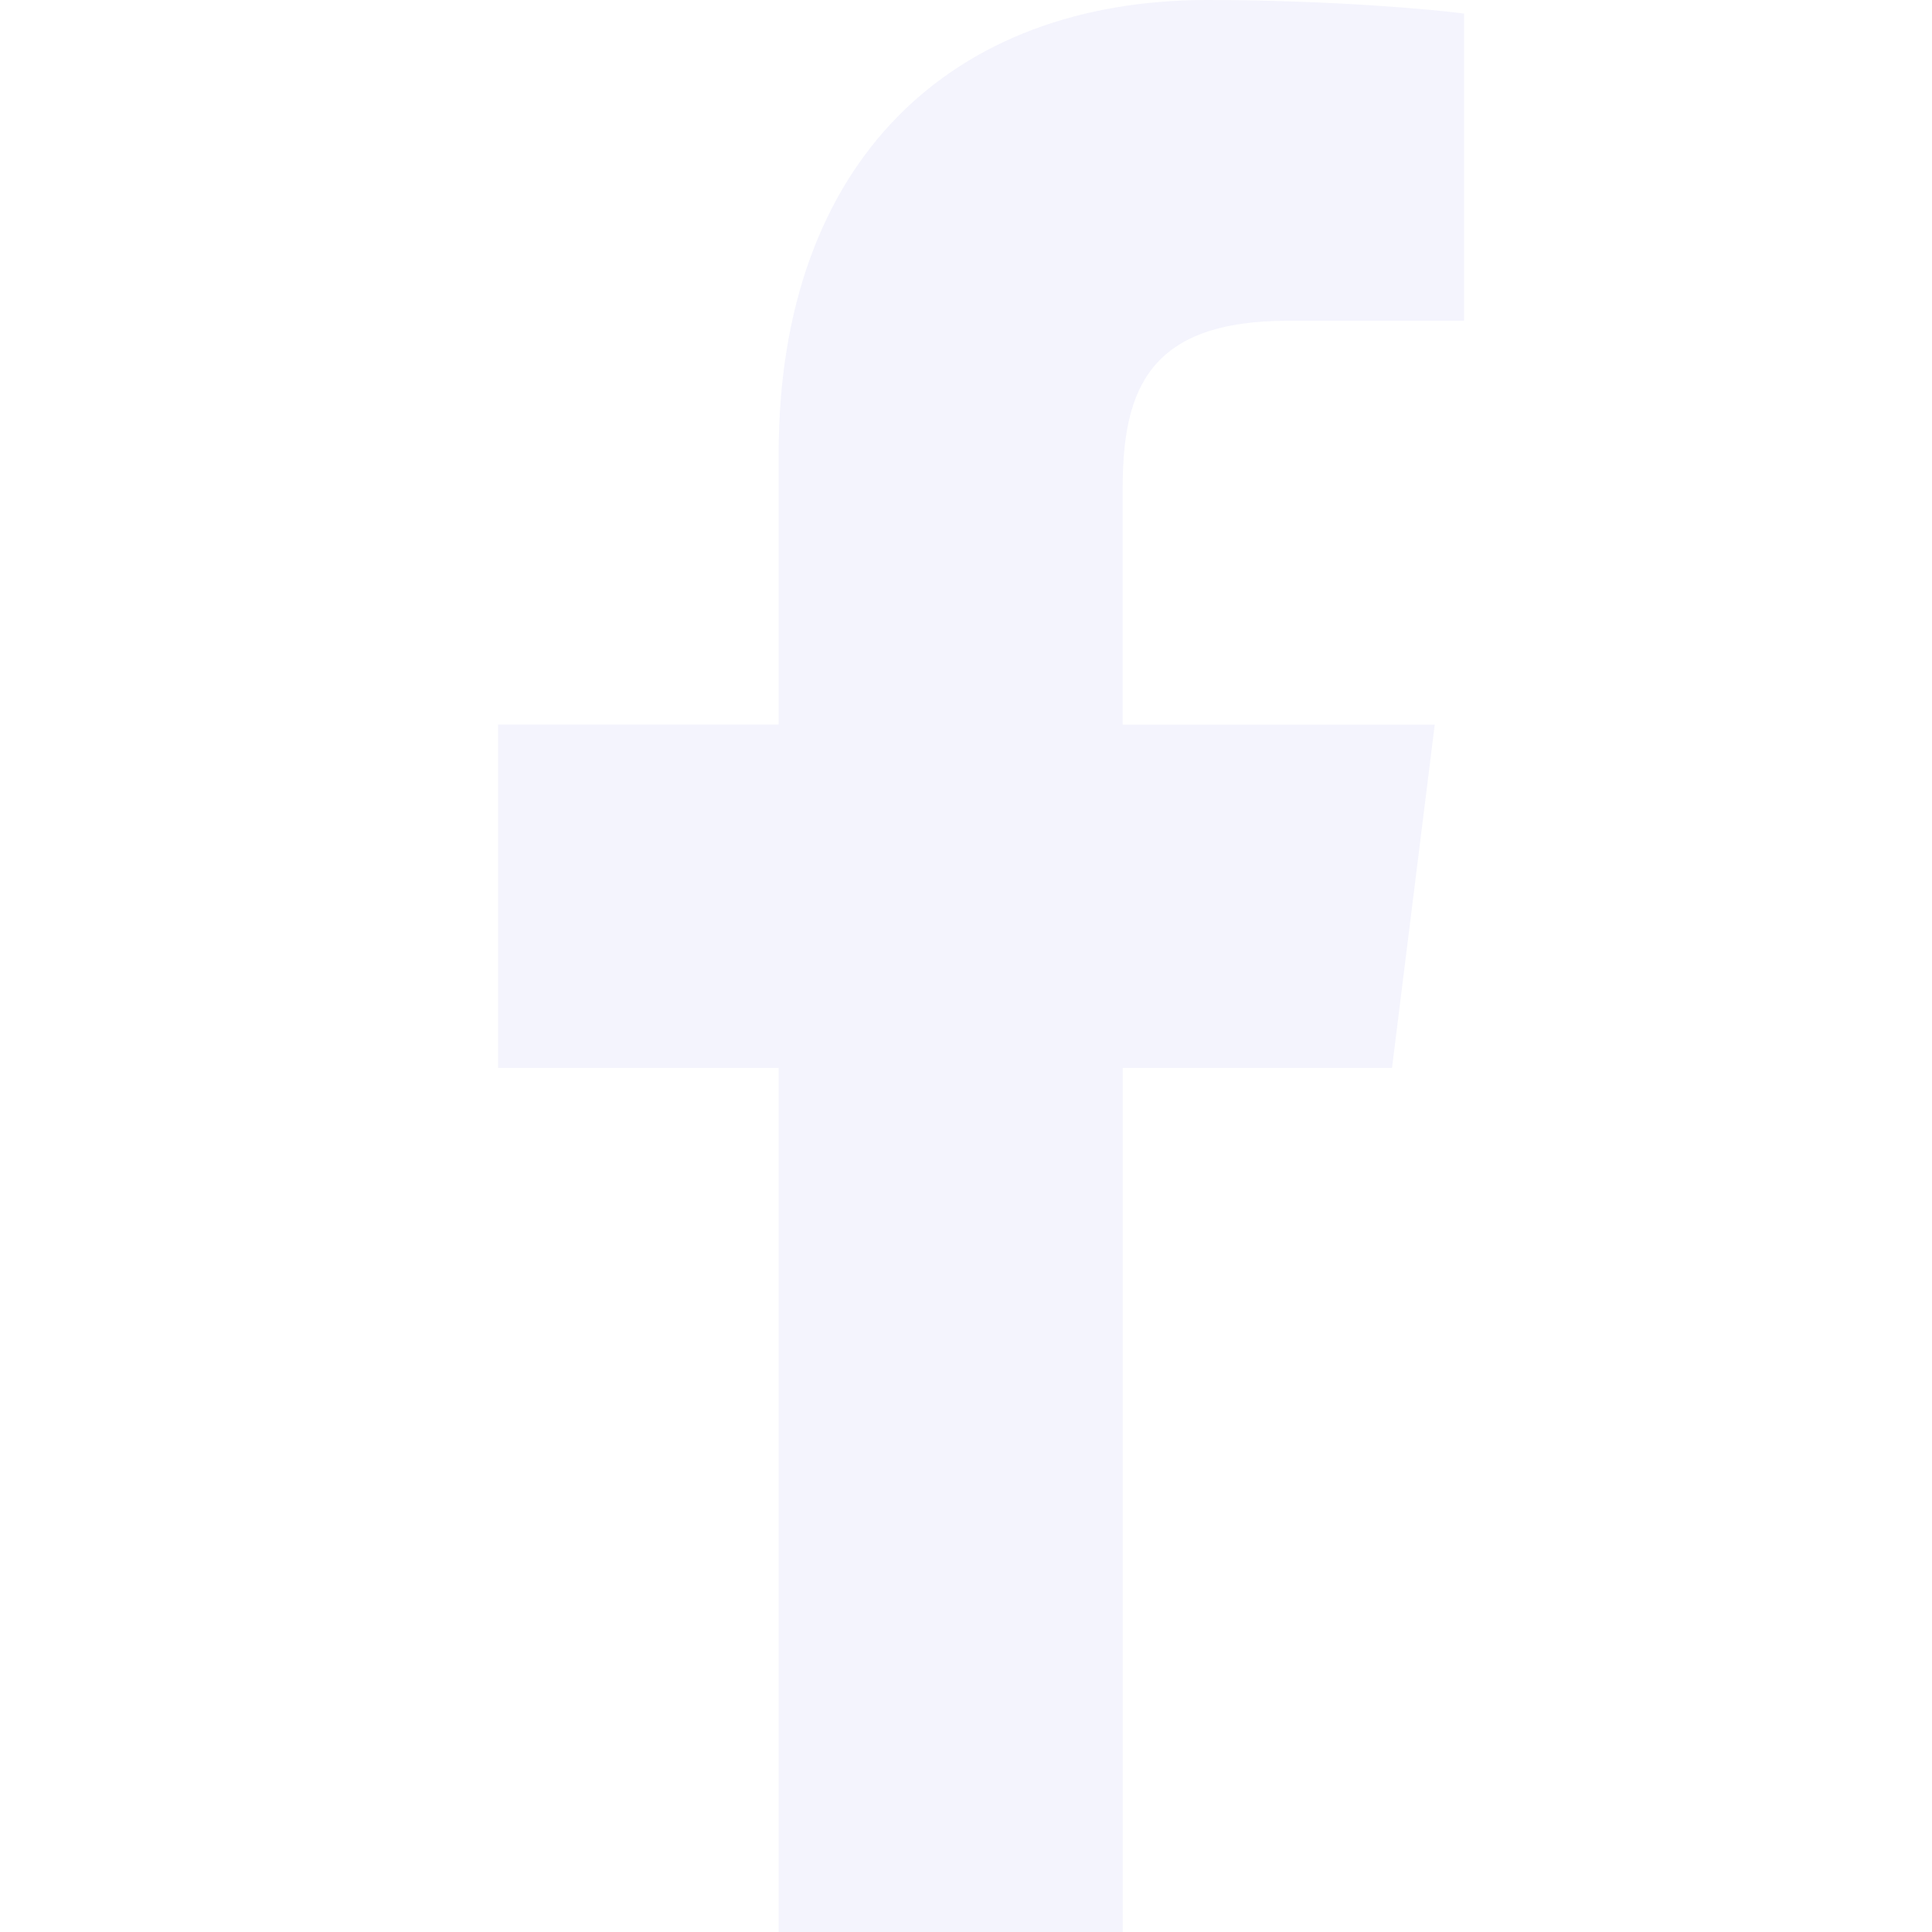
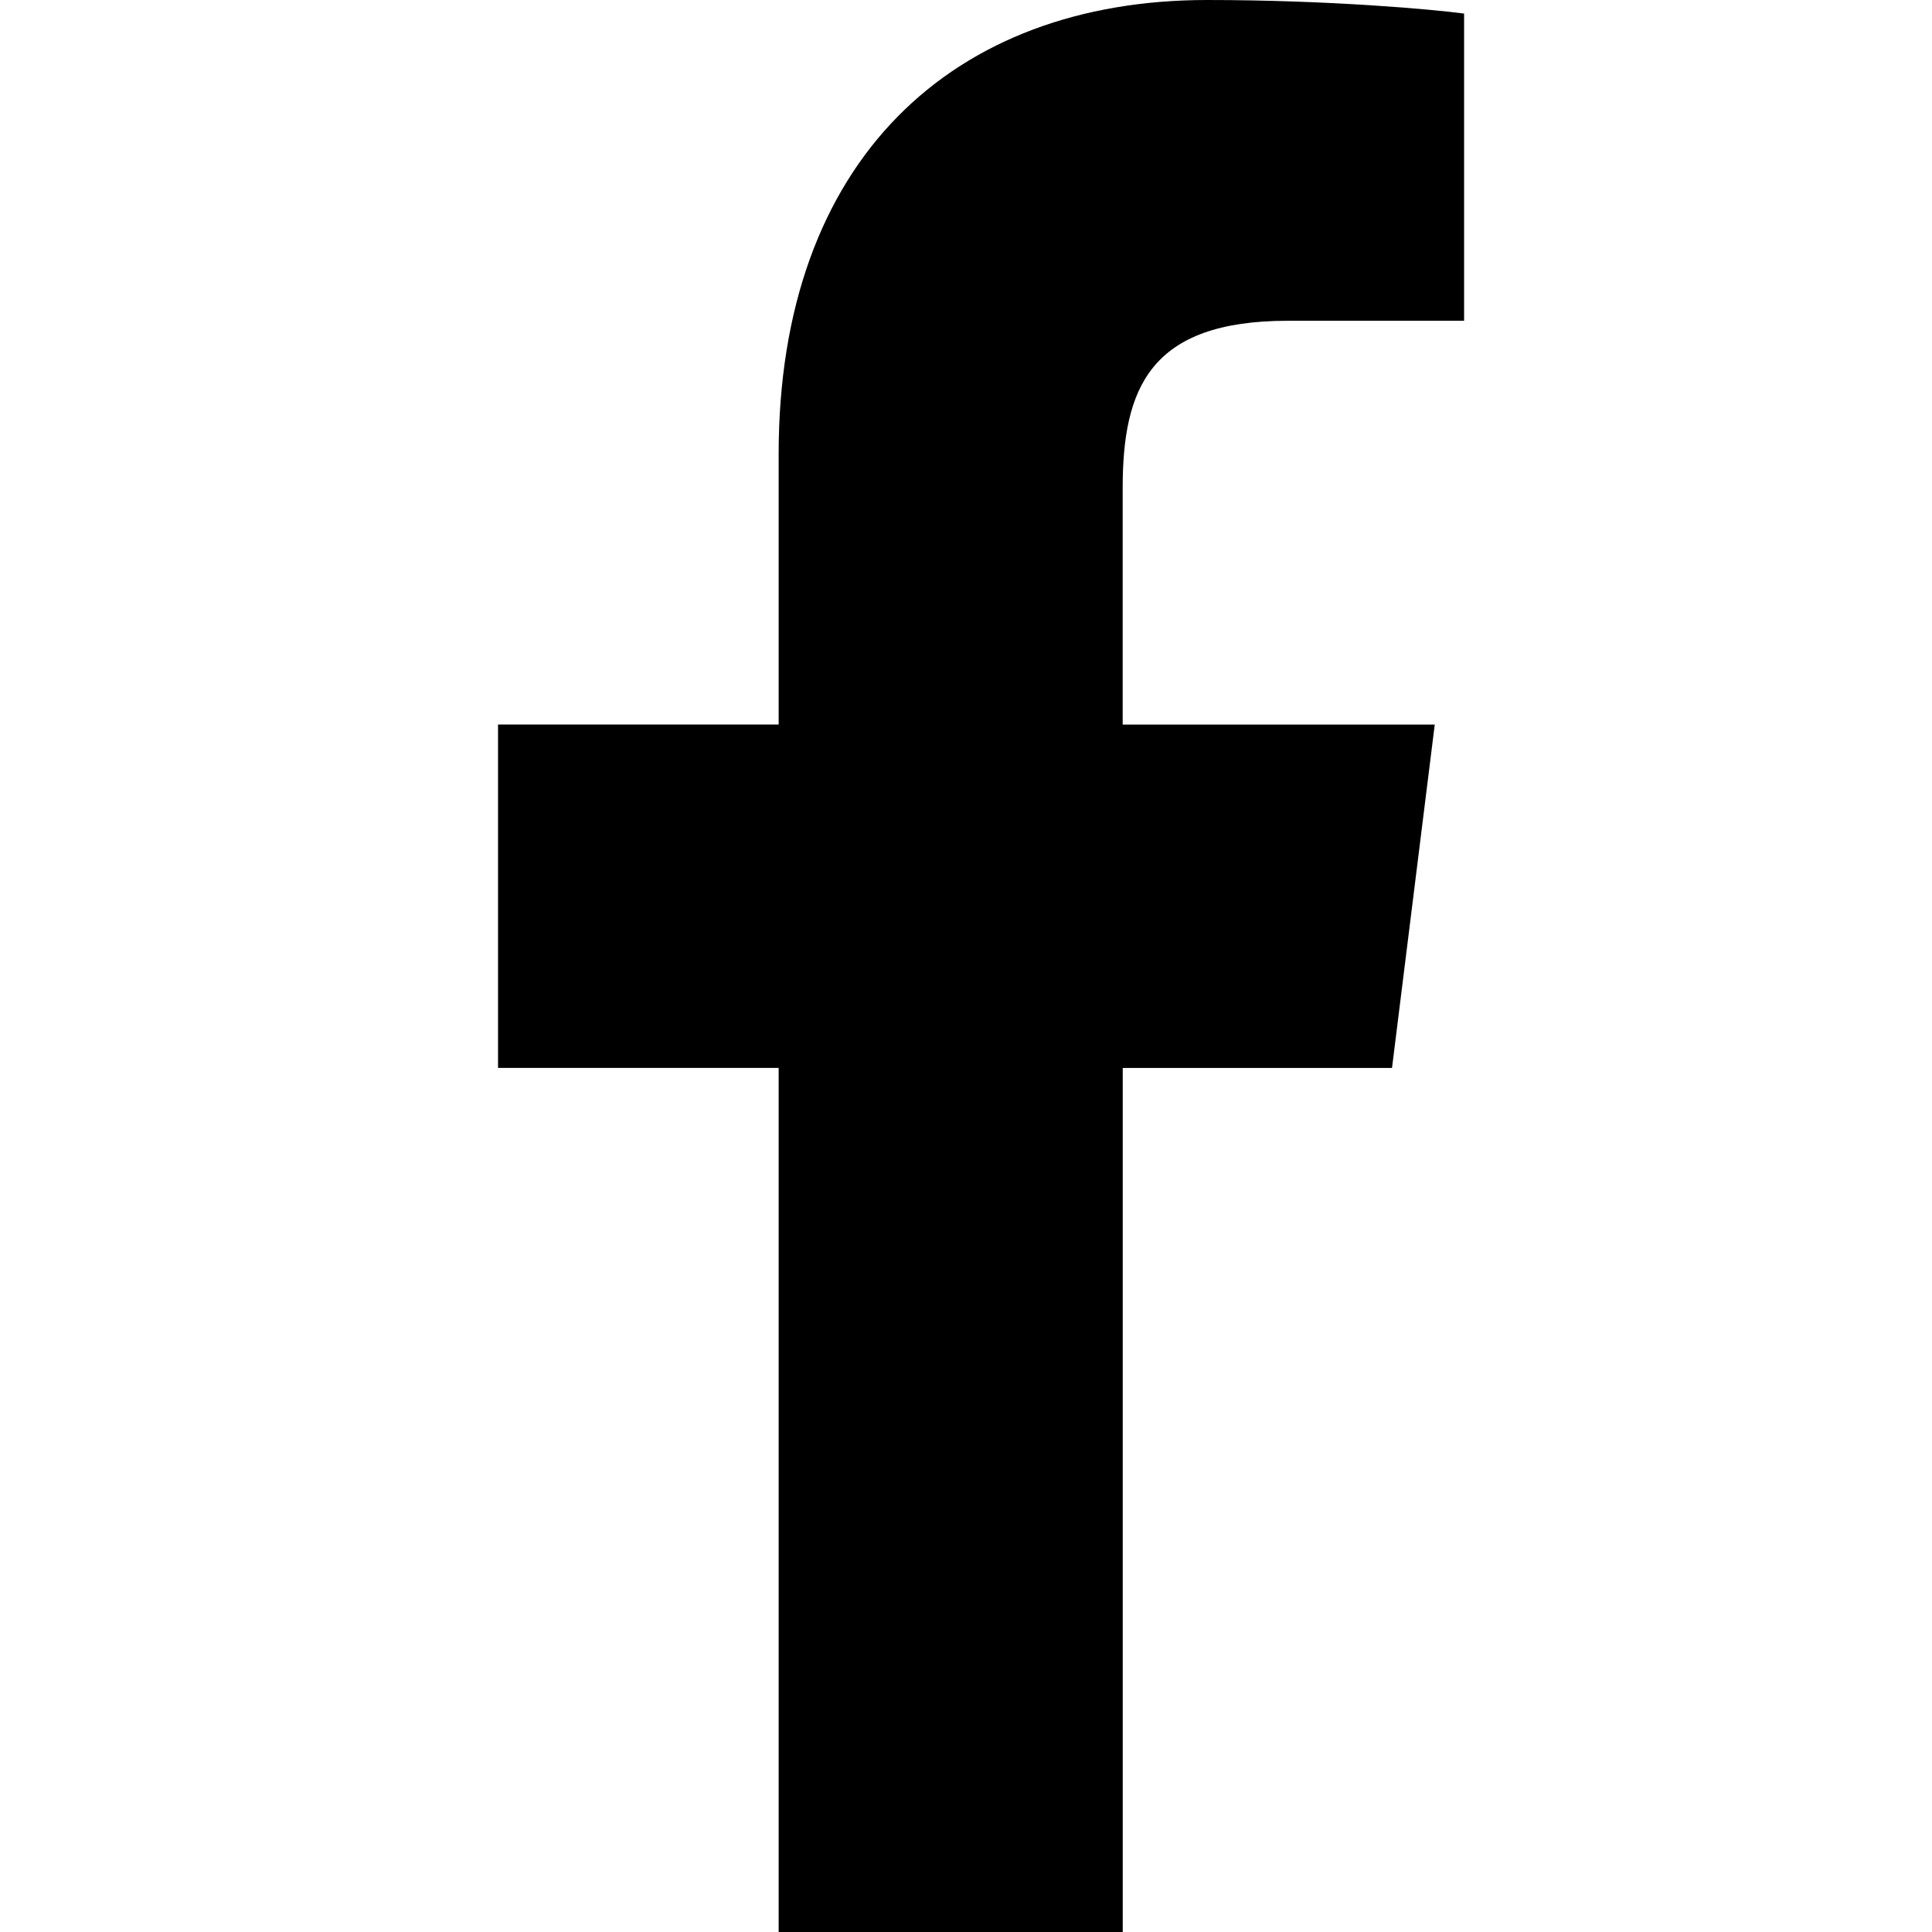
<svg xmlns="http://www.w3.org/2000/svg" width="32" height="32">
-   <path fill="#f4f4fd" d="M21.329 5.313h2.921V.225C23.746.156 22.013 0 19.994 0c-4.212 0-7.097 2.649-7.097 7.519V12H8.249v5.688h4.648V32h5.699V17.689h4.46l.708-5.688h-5.169V8.082c.001-1.644.444-2.769 2.735-2.769z" />
+   <path fill="" d="M21.329 5.313h2.921V.225C23.746.156 22.013 0 19.994 0c-4.212 0-7.097 2.649-7.097 7.519V12H8.249v5.688h4.648V32h5.699V17.689h4.46l.708-5.688h-5.169V8.082c.001-1.644.444-2.769 2.735-2.769z" />
</svg>
